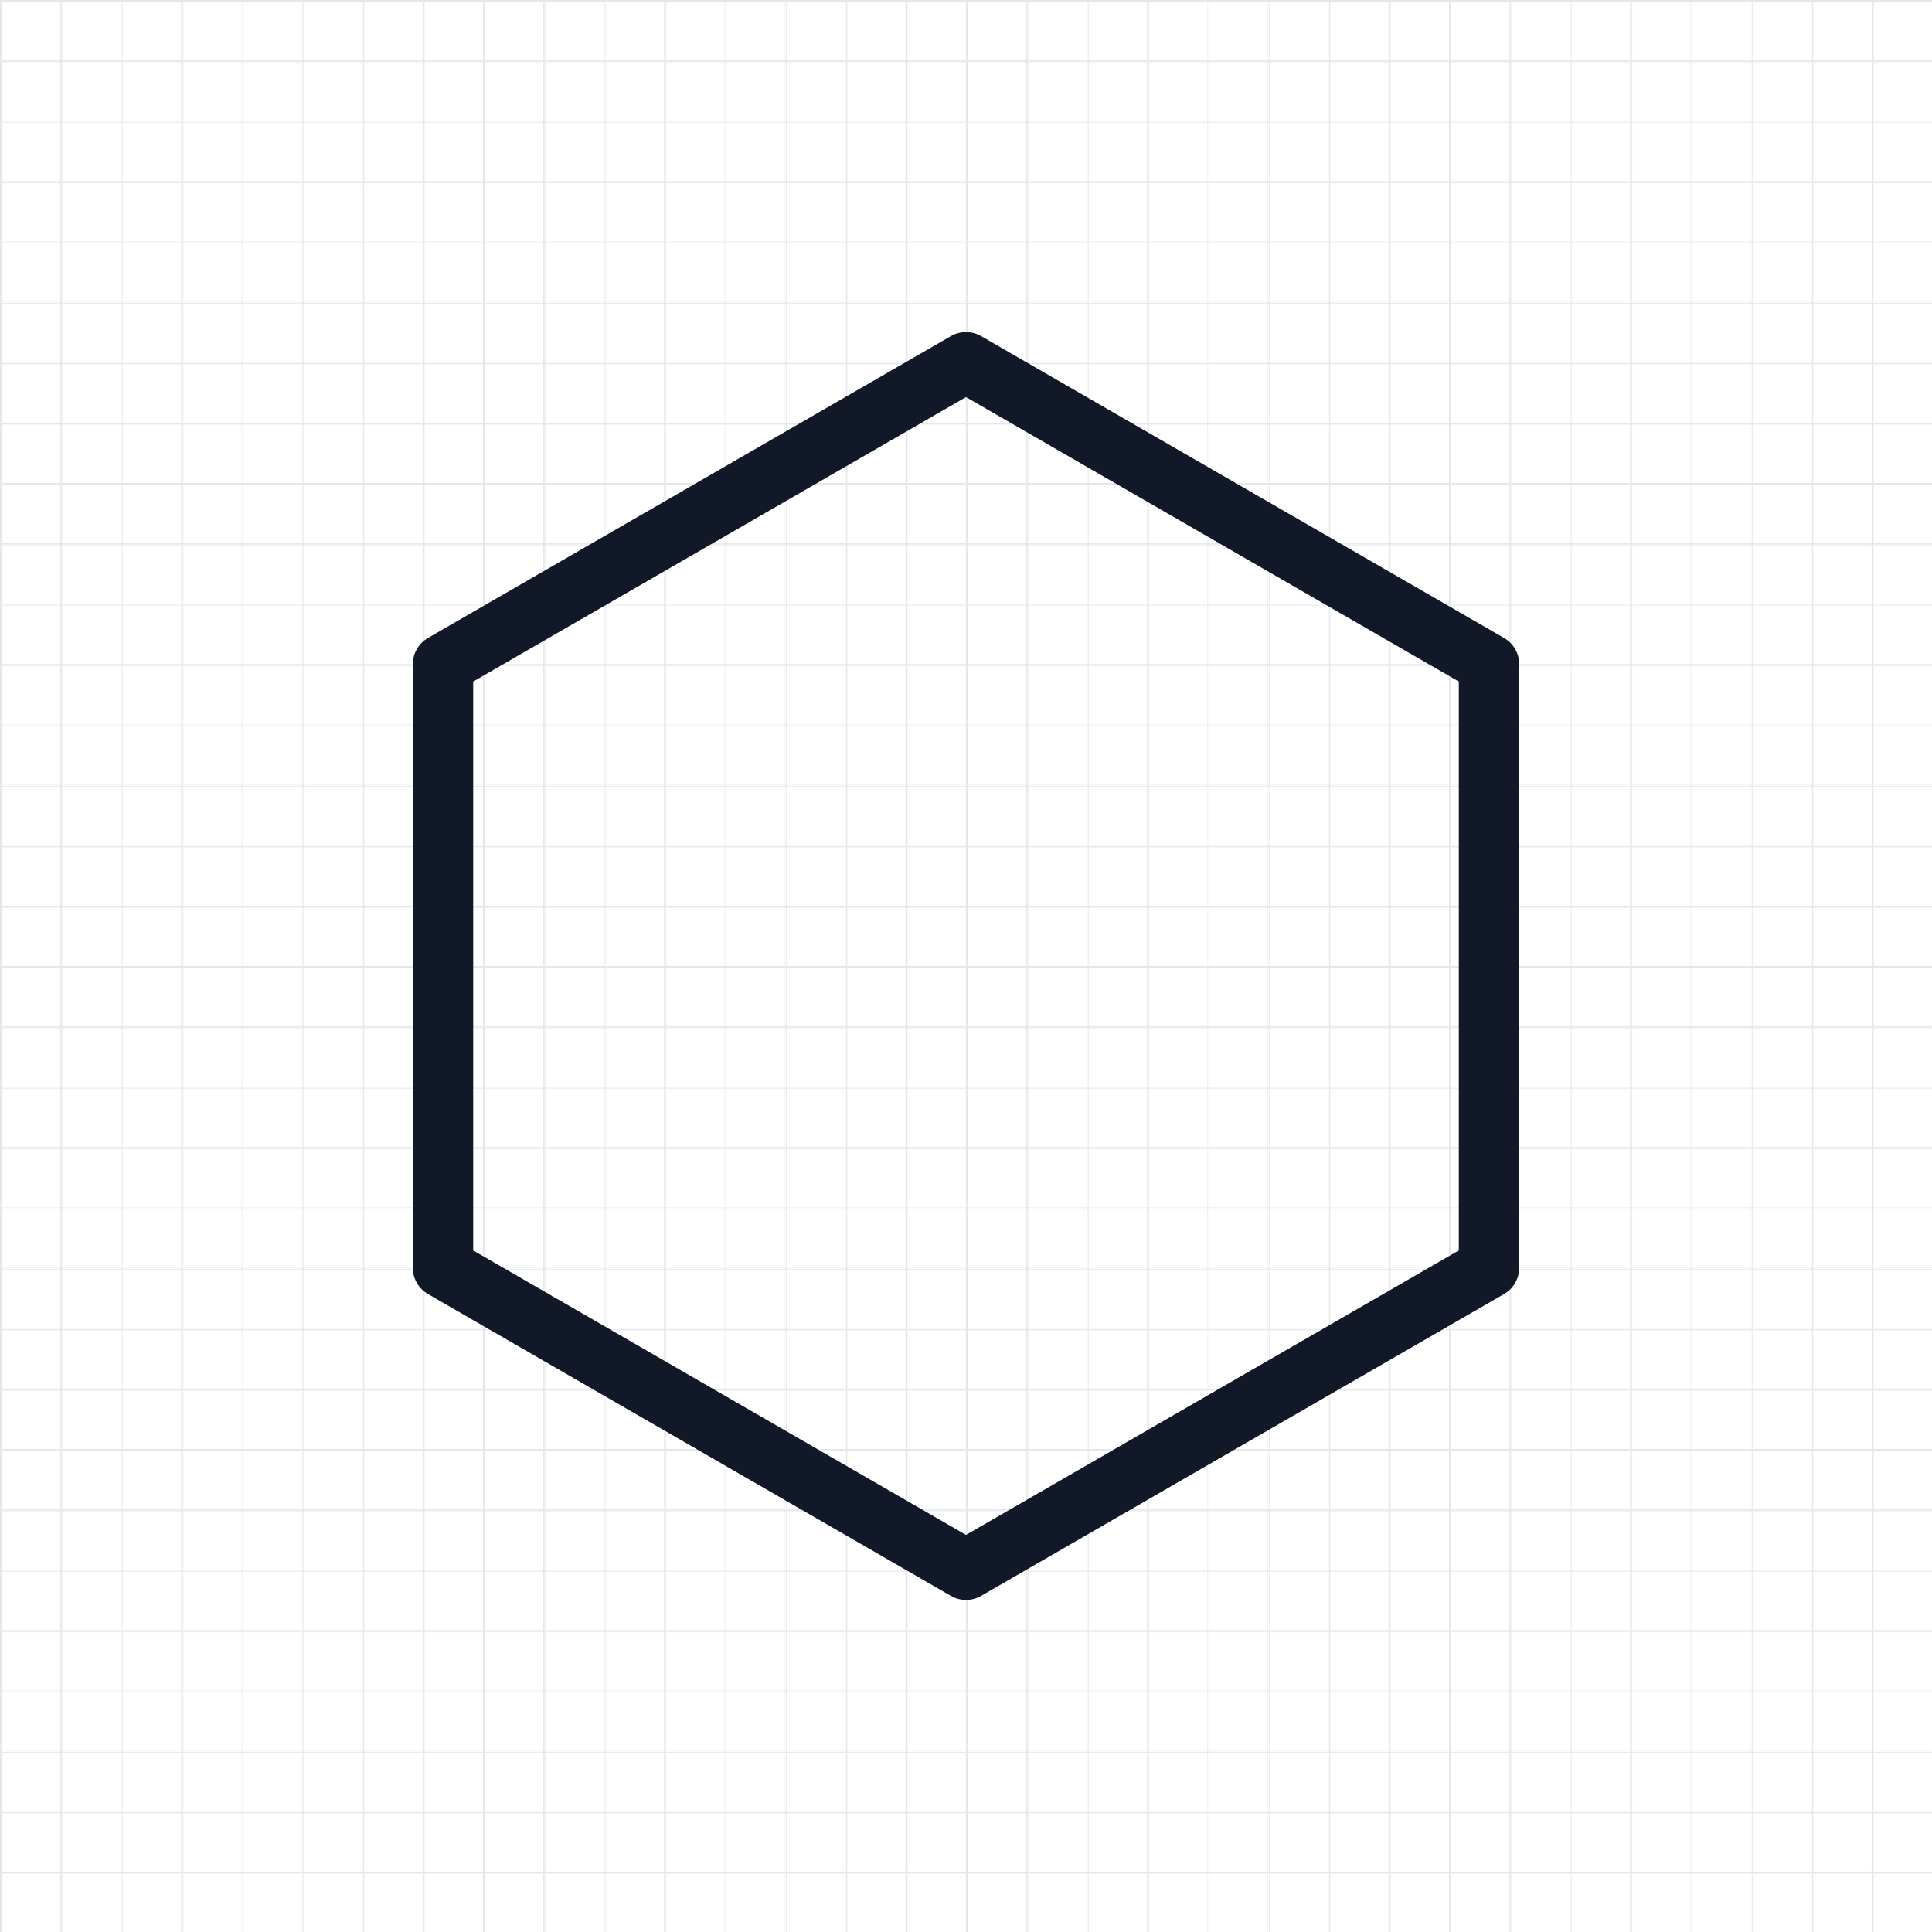
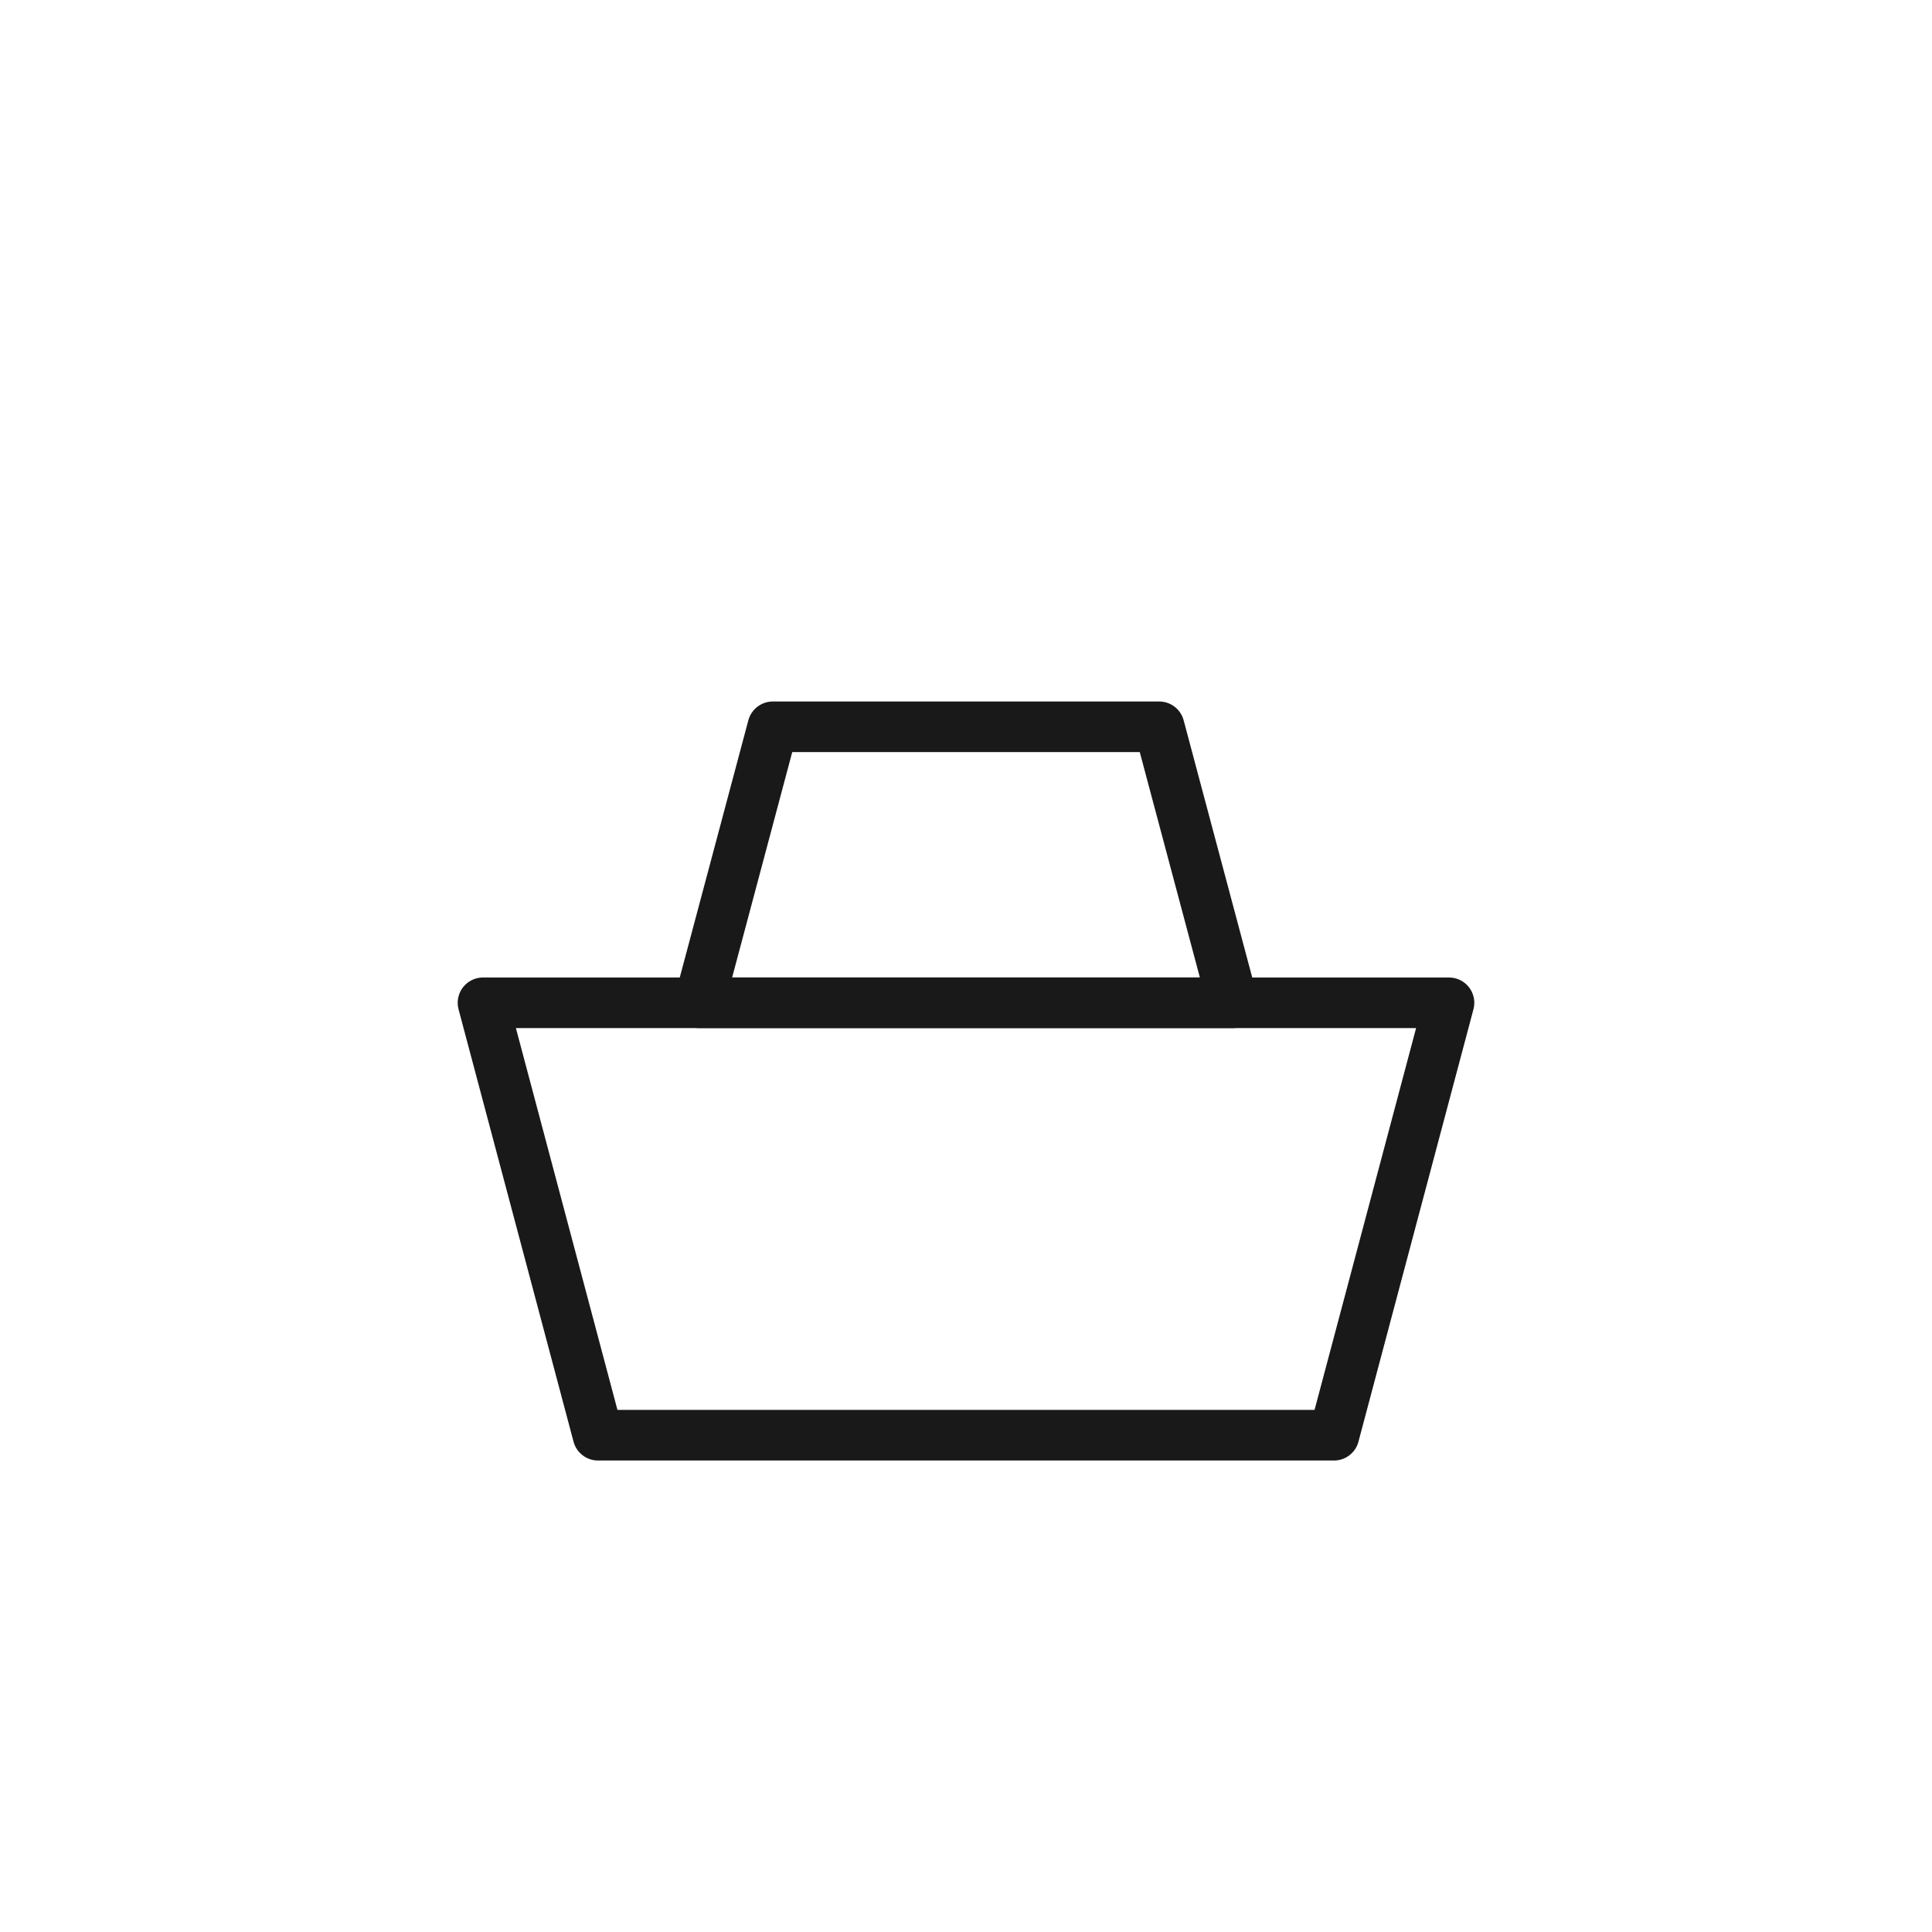
- <svg xmlns="http://www.w3.org/2000/svg" viewBox="0 0 512 512" width="512" height="512">
-   <defs>
-     <pattern id="grid" width="16" height="16" patternUnits="userSpaceOnUse">
-       <path d="M16 0H0V16" fill="none" stroke="#e5e7eb" stroke-width="1" />
-     </pattern>
-   </defs>
-   <rect width="512" height="512" fill="#ffffff" />
-   <rect width="512" height="512" fill="url(#grid)" />
-   <g transform="translate(64 64)" fill="none" stroke="#111827" stroke-linecap="round" stroke-linejoin="round">
-     <path d="M192 32L330.6 112V272L192 352L53.4 272V112Z" stroke-width="16" />
+ <svg xmlns="http://www.w3.org/2000/svg" viewBox="0 0 420 420" width="420" height="420">
+   <rect width="420" height="420" fill="#ffffff" />
+   <g fill="none" stroke="#191919" stroke-width="11" stroke-linecap="round" stroke-linejoin="round">
+     <path d="M105 218 L315 218 L290 312 L130 312 Z" />
+     <path d="M152 218 L268 218 L252 158 L168 158 Z" />
  </g>
</svg>
